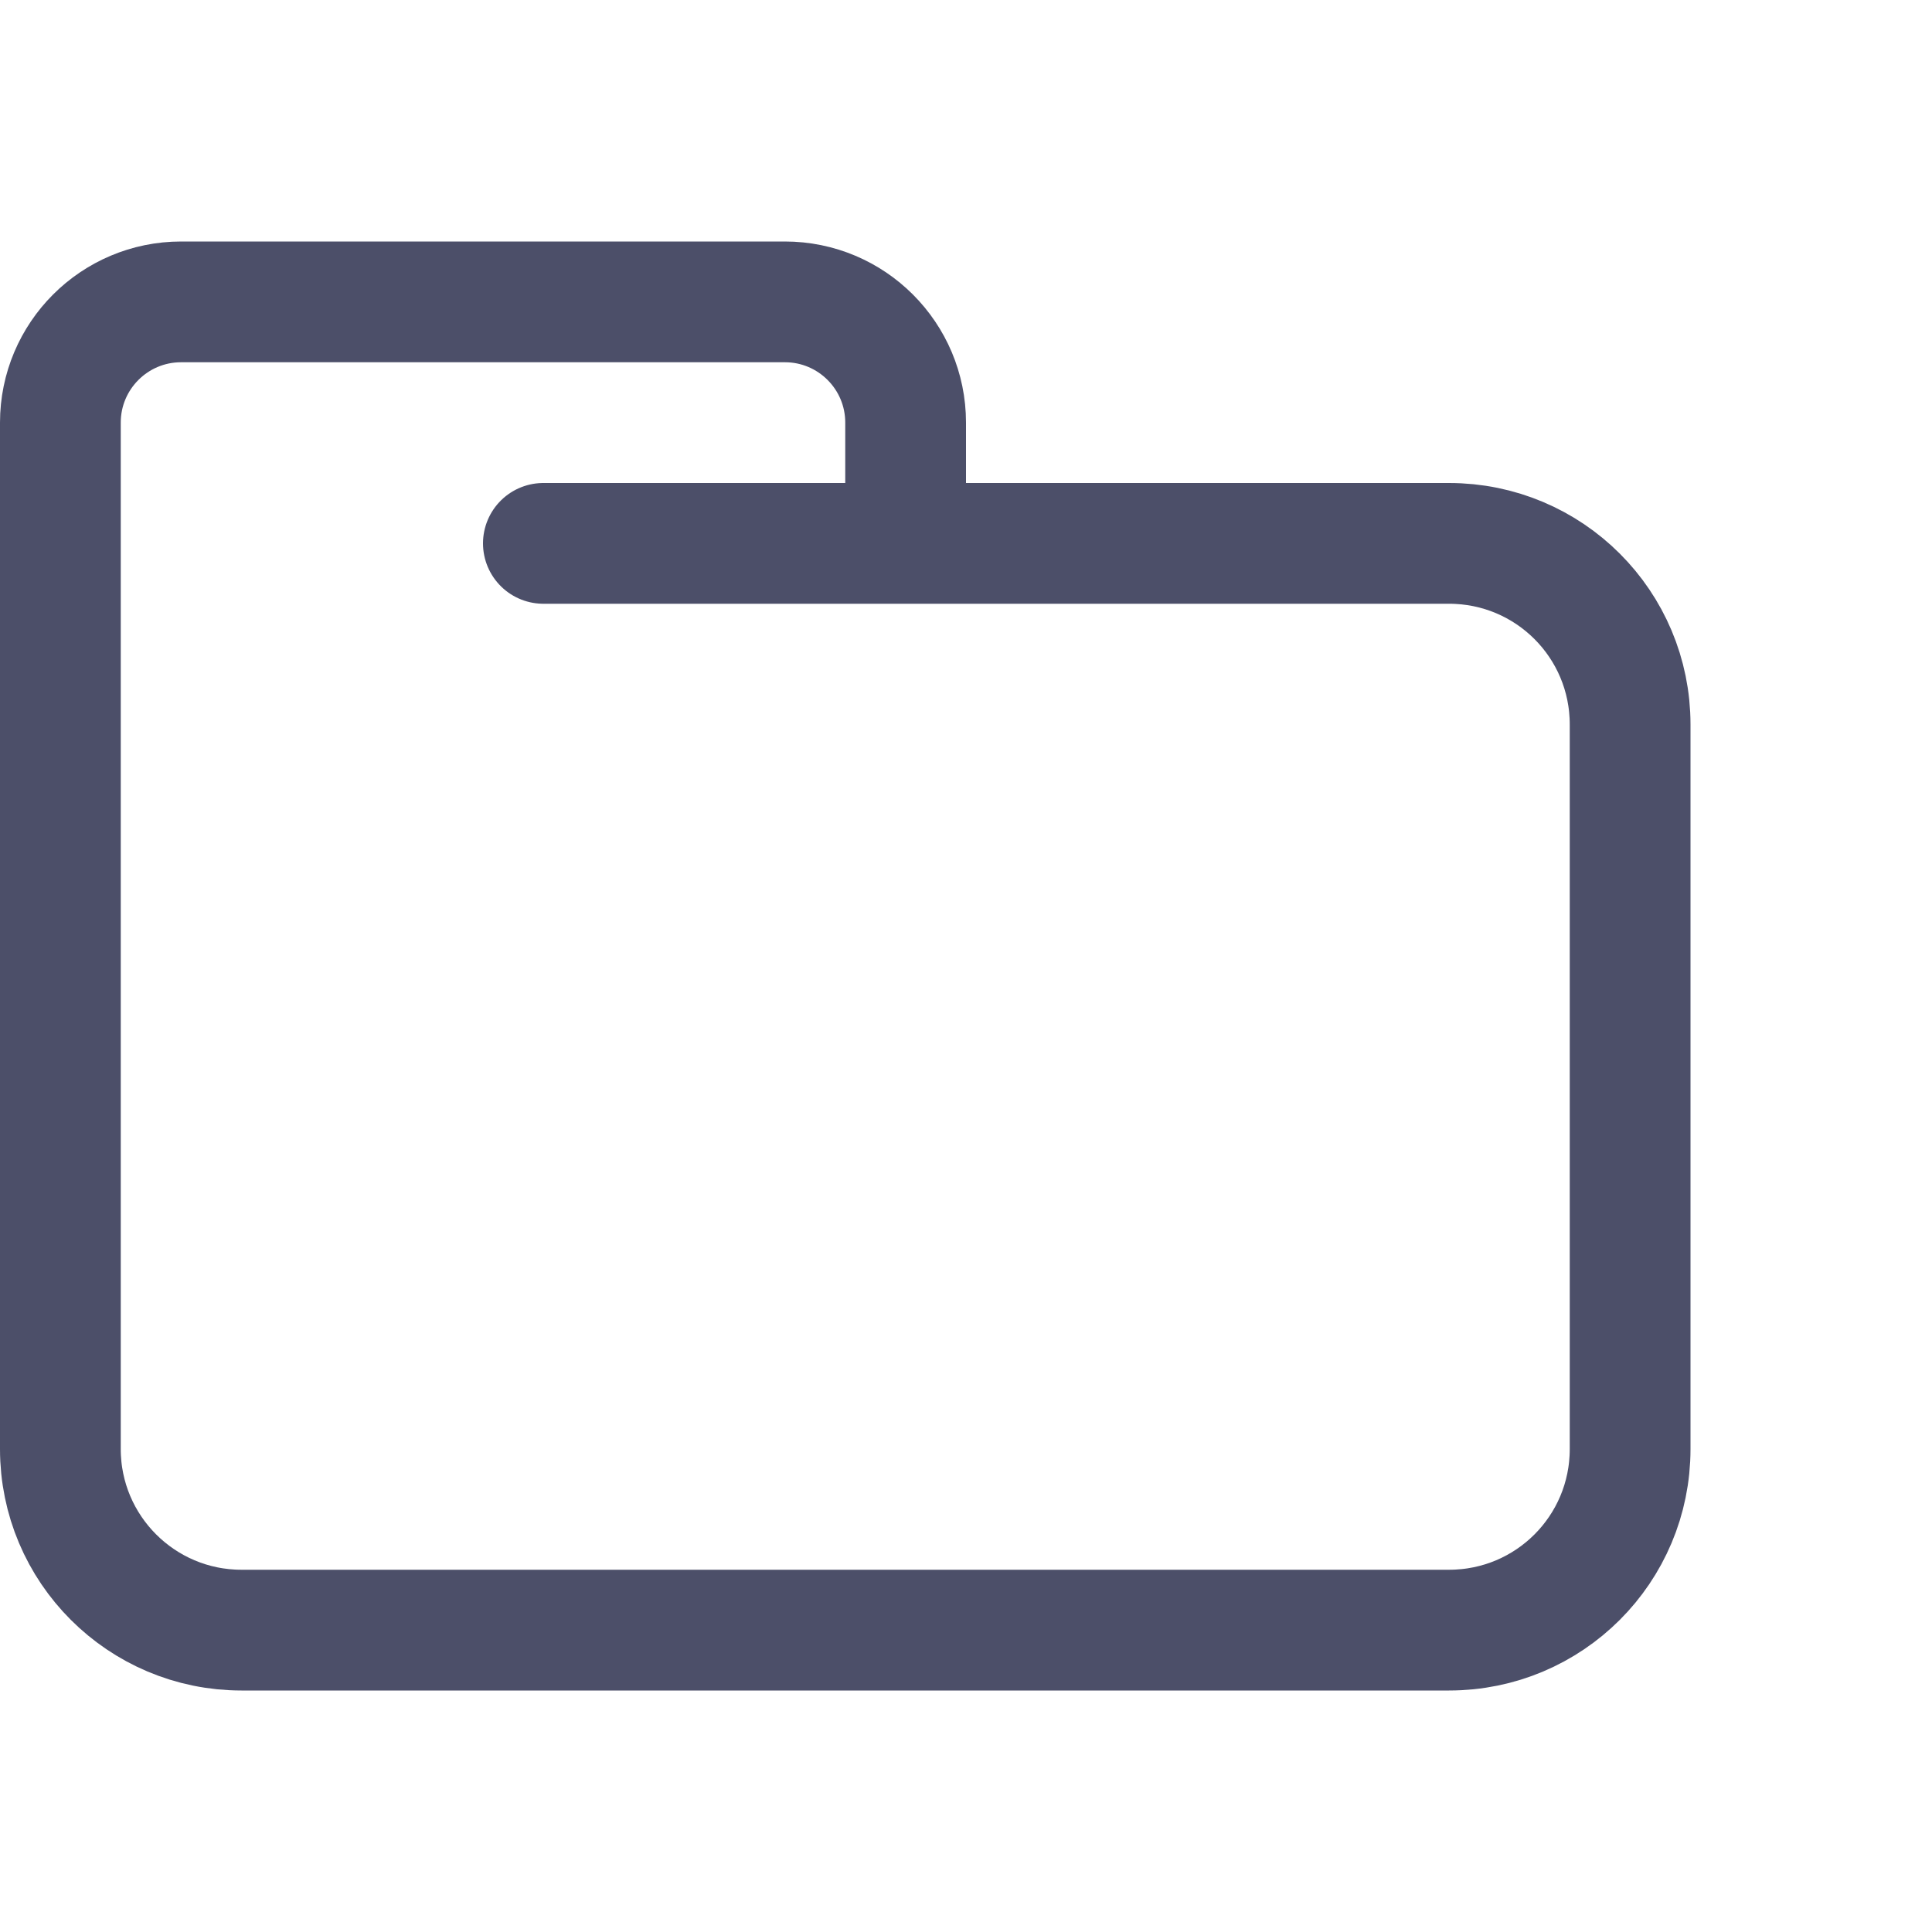
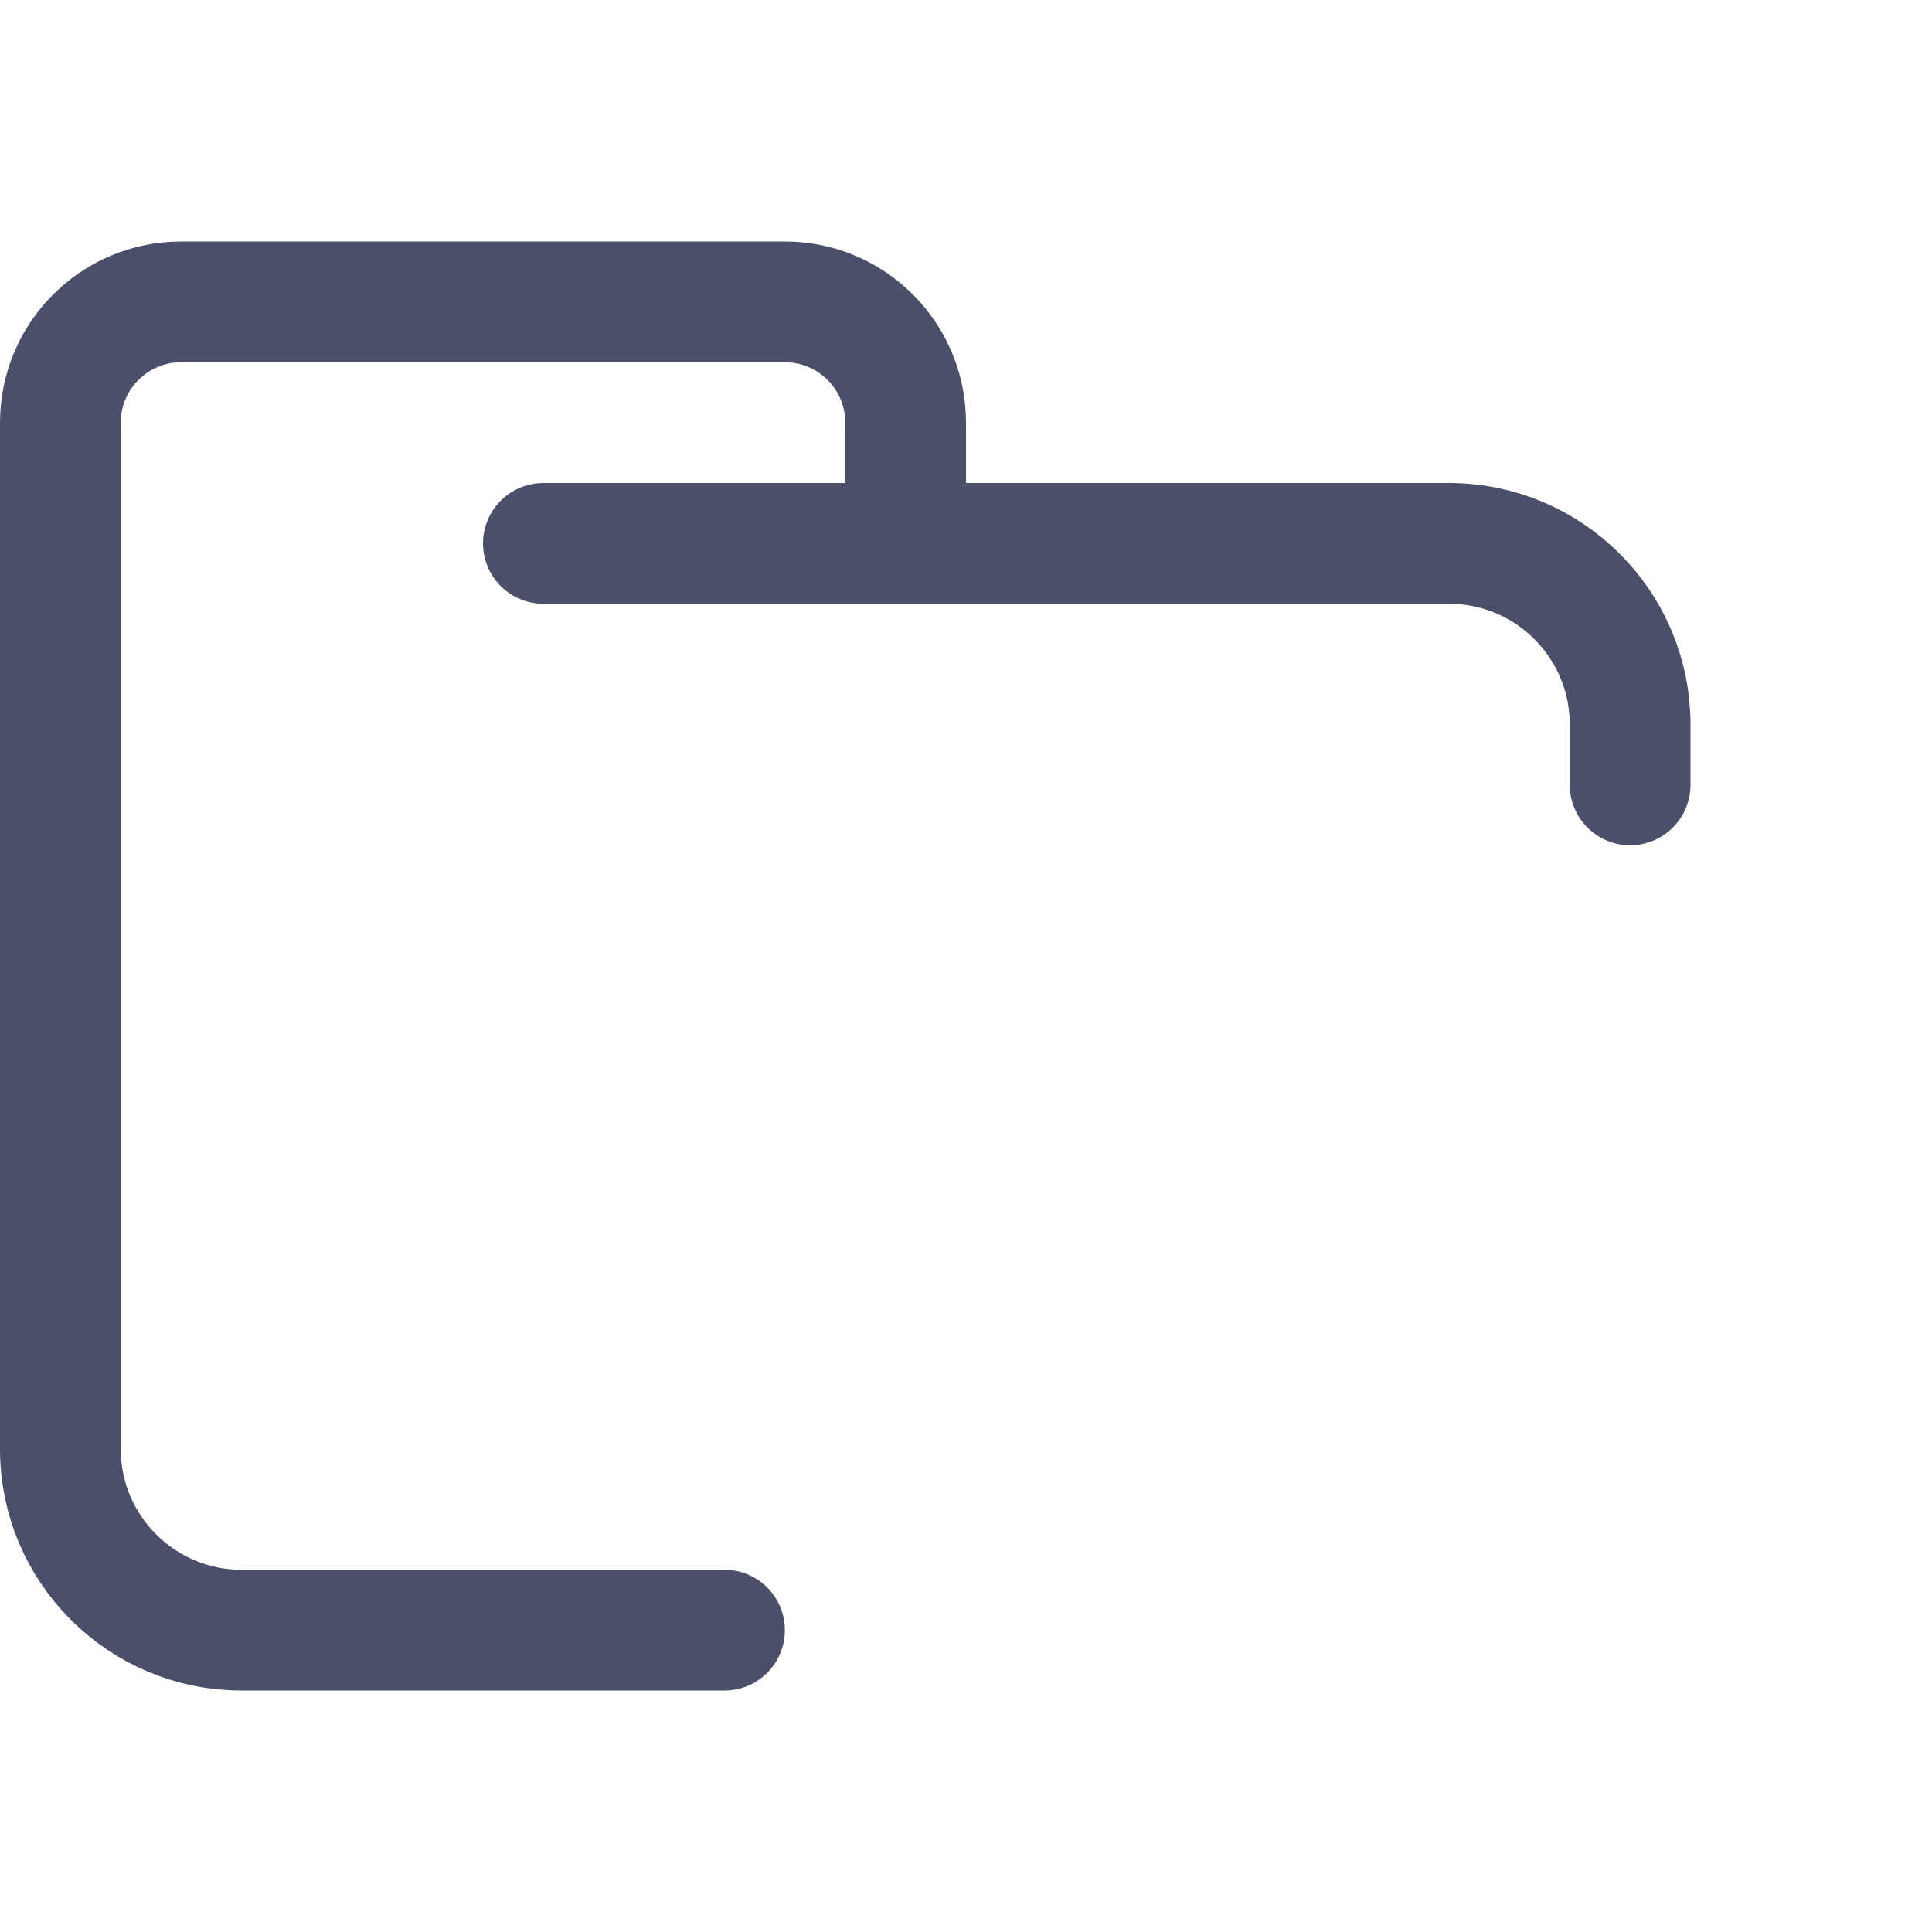
<svg xmlns="http://www.w3.org/2000/svg" width="16" height="16" viewBox="0 0 16 16">
-   <path fill="none" stroke="#4c4f69" stroke-linecap="round" stroke-linejoin="round" d="M4.5 4.5H12c.83 0 1.5.67 1.5 1.5v6c0 .83-.67 1.5-1.5 1.5H2A1.5 1.5 0 01.5 12V3.5a1 1 0 011-1h5a1 1 0 011 1v1" />
+   <g fill="none" stroke="#4c4f69" stroke-linecap="round" stroke-linejoin="round">
+     <path d="M 4.5,4.5 H 12 c 0.828,0 1.5,0.672 1.5,1.5 V 6.5 M 6,13.5 H 2 C 1.172,13.5 0.5,12.828 0.5,12 V 3.5 c 0,-0.552 0.448,-1 1,-1 h 5 c 0.552,0 1,0.448 1,1 v 1" />
+   </g>
</svg>
